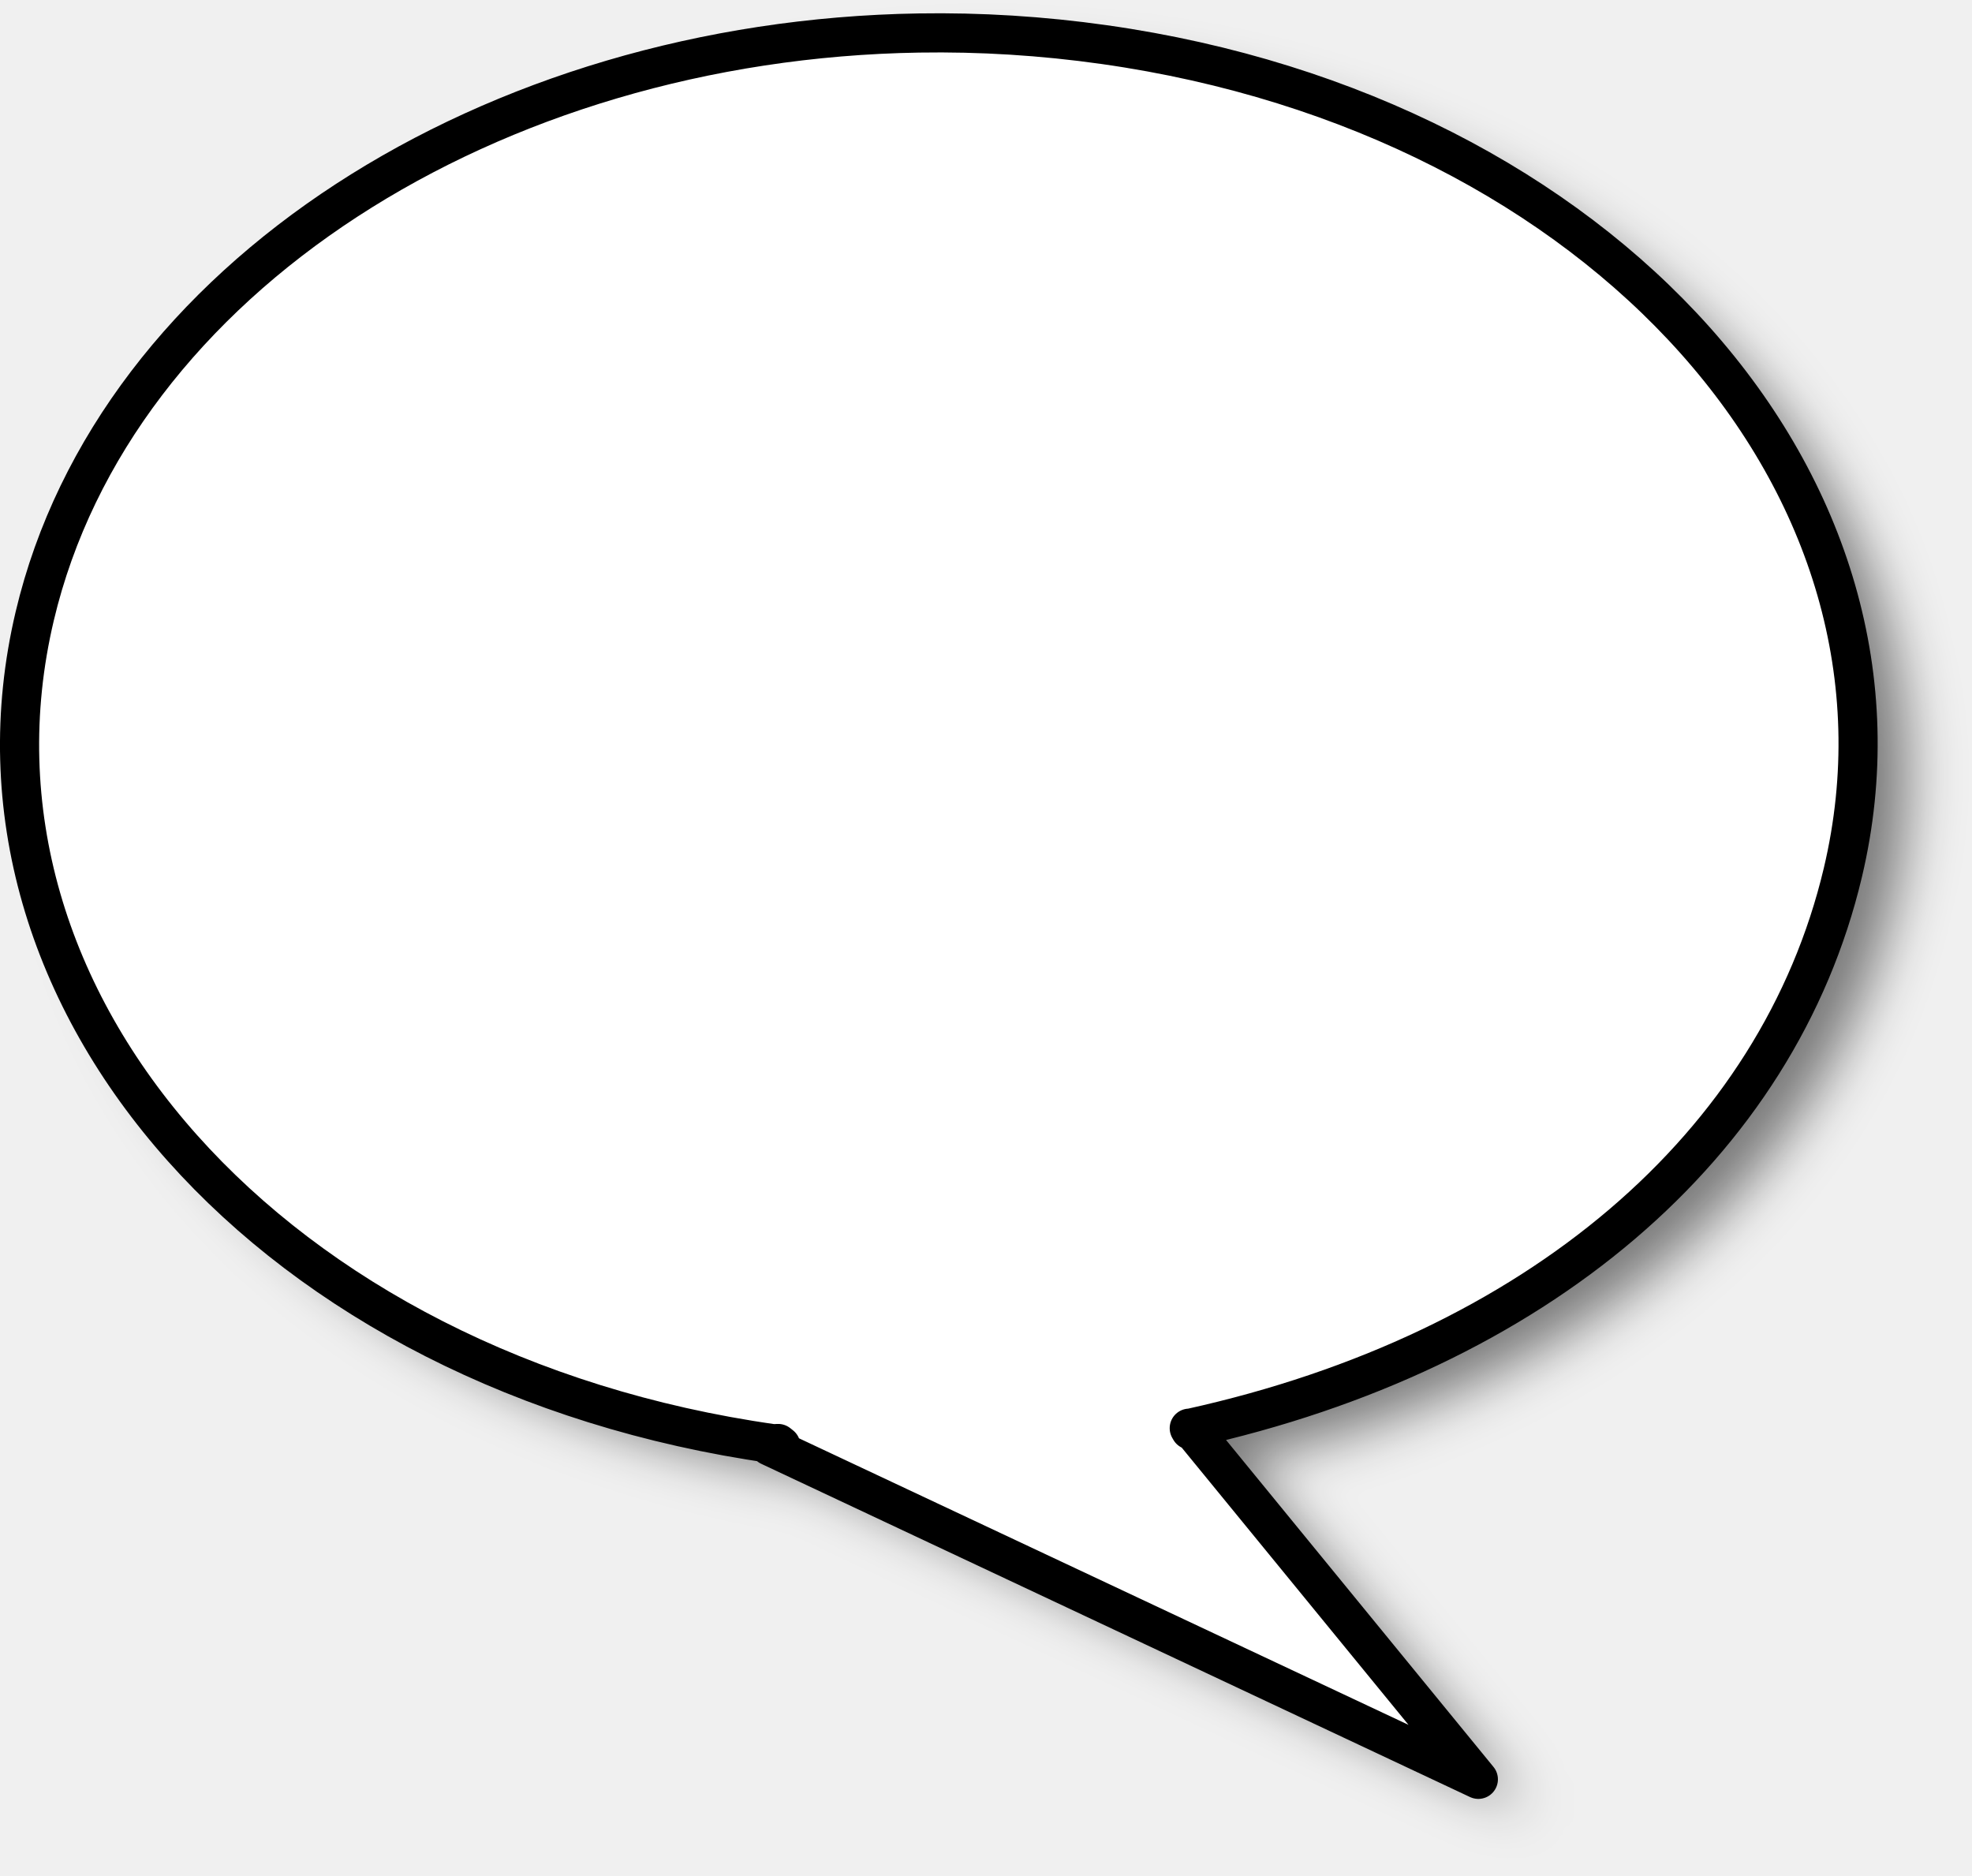
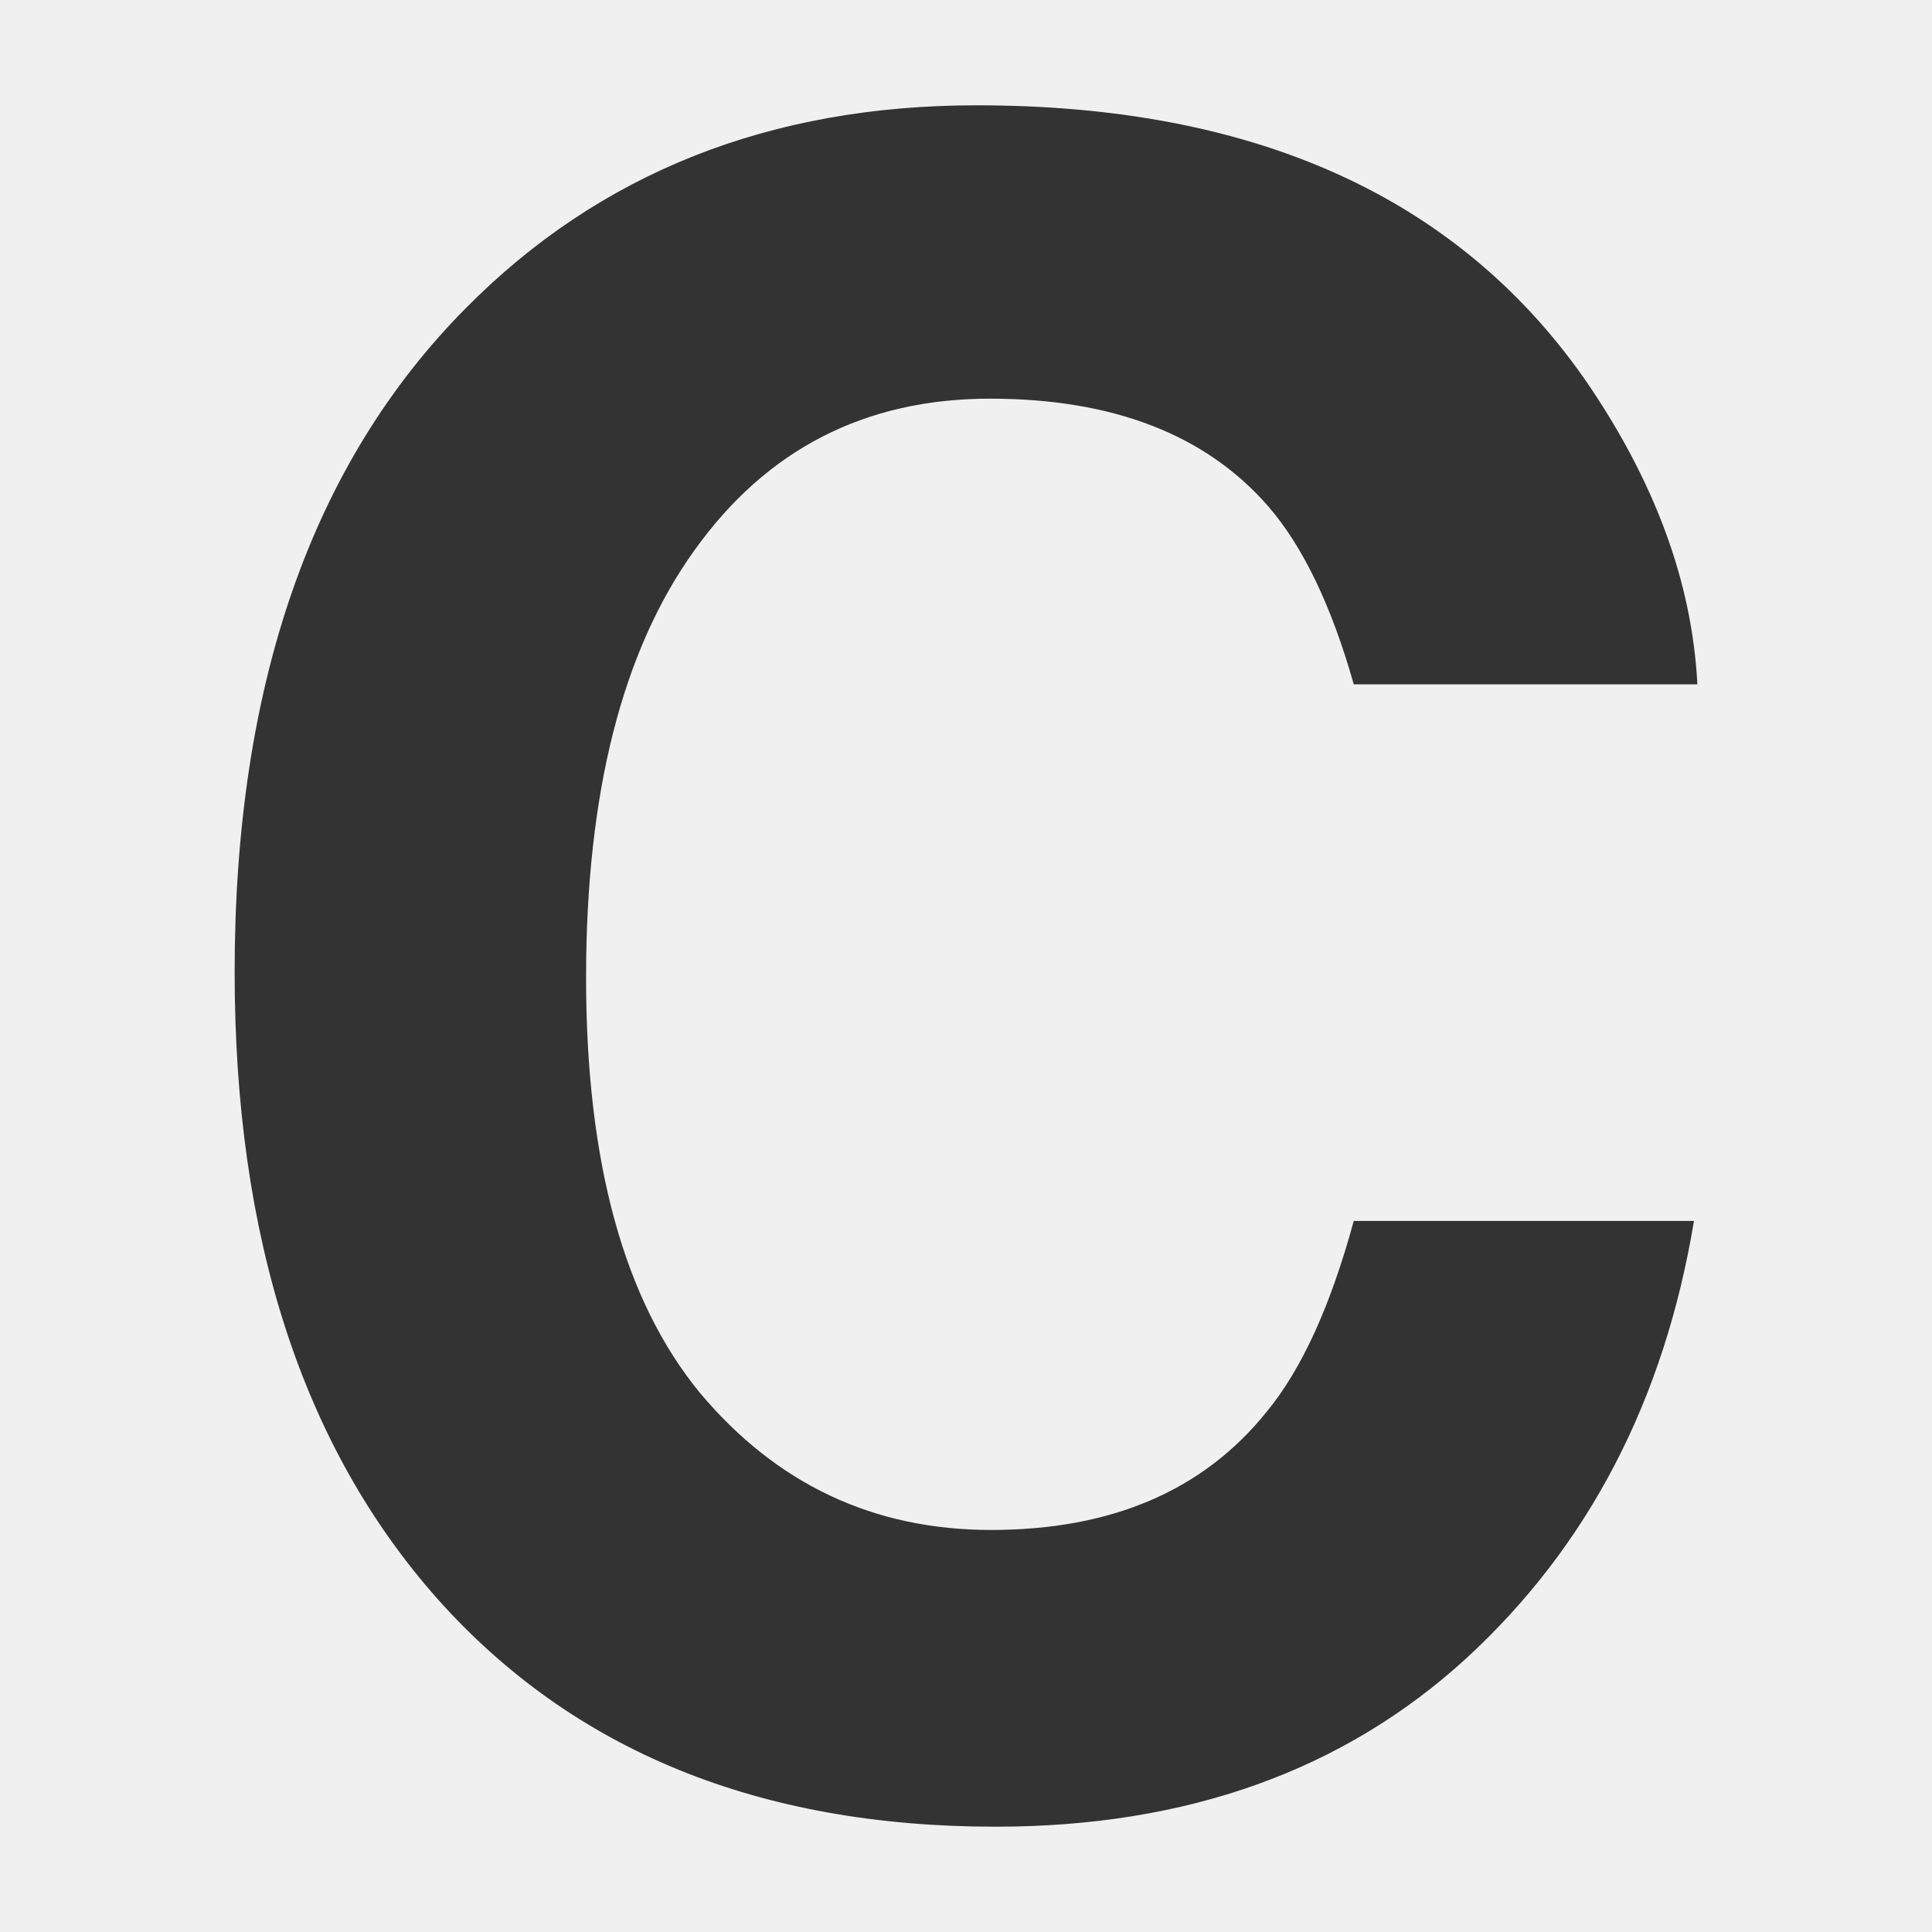
- <svg xmlns="http://www.w3.org/2000/svg" id="svg548" viewBox="0 0 503.77 479.07" version="1.1">
-   <defs id="defs550">
-     <filter id="filter4261" color-interpolation-filters="sRGB">
-       <feGaussianBlur id="feGaussianBlur4263" stdDeviation="6.868" />
-     </filter>
-   </defs>
-   <path id="path796" style="filter:url(#filter4261);fill-rule:evenodd;stroke-width:2.5;fill:#000000;fill-opacity:.498" d="m247.37 16.522c-109.16 1.754-205.44 62.596-225.88 148.91-23.367 98.64 61.132 193.36 188.62 211.43l1.28-0.06 0.7 0.56-2.89 0.1 181.07 85.12-73.39-89.72c88.17-19.47 149.99-72.14 166.52-141.93 23.36-98.64-61.17-193.36-188.66-211.44-15.93-2.26-31.77-3.22-47.37-2.969zm69.05 356.38h0.27v0.46l-0.27-0.46z" />
-   <path id="path795" style="stroke-linejoin:round;fill-rule:evenodd;stroke:#000000;stroke-width:10;fill:#ffffff" d="m234.76 8.431c-109.16 1.754-205.44 62.597-225.88 148.91-23.368 98.64 61.131 193.36 188.62 211.43l1.28-0.06 0.7 0.56-2.89 0.1 181.07 85.12-73.4-89.72c88.18-19.47 150-72.14 166.53-141.93 23.36-98.64-61.17-193.37-188.66-211.44-15.93-2.261-31.77-3.221-47.37-2.97zm69.05 356.37h0.27v0.47l-0.27-0.47z" />
+ <svg xmlns="http://www.w3.org/2000/svg" width="20" height="20" viewBox="0 0 20 20" fill="none">
+   <path d="M15.18 17.166C13.909 18.329 12.285 18.91 10.306 18.91C7.858 18.91 5.933 18.125 4.531 16.554C3.13 14.976 2.429 12.812 2.429 10.063C2.429 7.091 3.226 4.801 4.82 3.192C6.206 1.79 7.969 1.09 10.11 1.09C12.974 1.09 15.068 2.029 16.393 3.908C17.124 4.962 17.517 6.021 17.571 7.084H14.014C13.783 6.268 13.486 5.652 13.124 5.236C12.477 4.497 11.519 4.127 10.248 4.127C8.955 4.127 7.935 4.651 7.188 5.698C6.441 6.737 6.067 8.212 6.067 10.121C6.067 12.031 6.46 13.463 7.245 14.418C8.039 15.365 9.043 15.838 10.26 15.838C11.507 15.838 12.458 15.43 13.113 14.614C13.475 14.175 13.775 13.517 14.014 12.639H17.536C17.228 14.495 16.443 16.004 15.18 17.166Z" fill="#333333" />
</svg>
